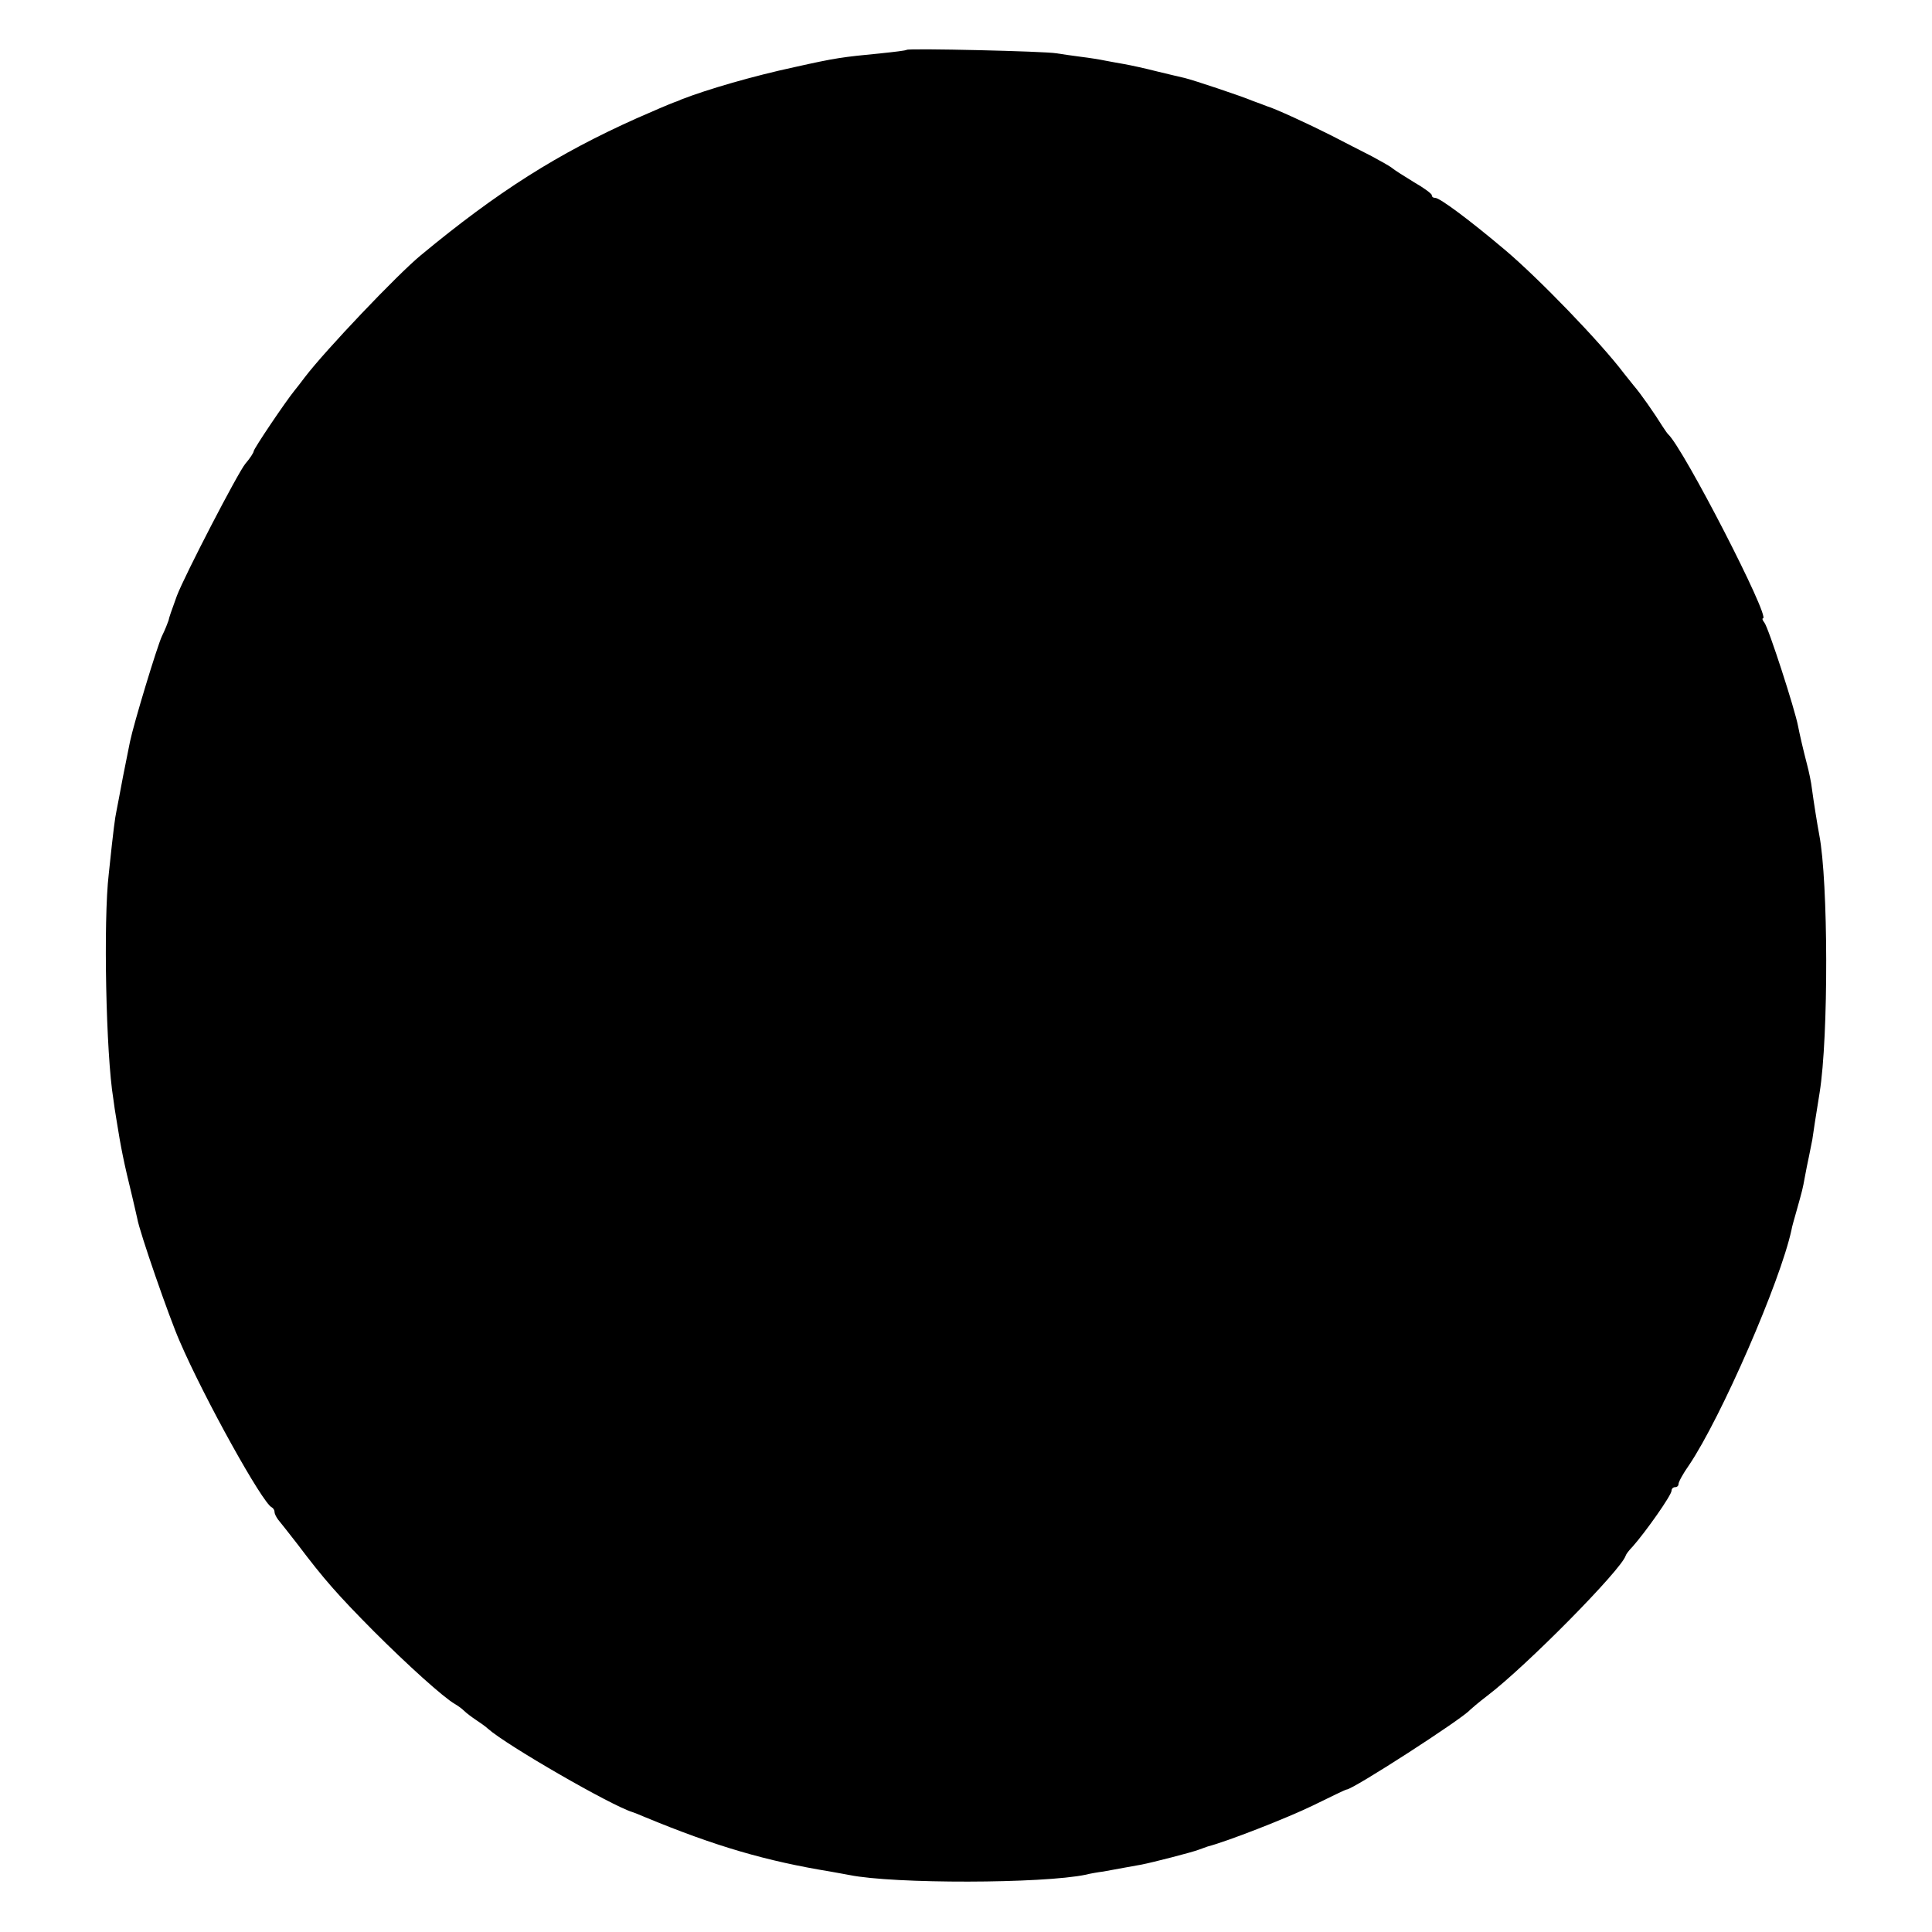
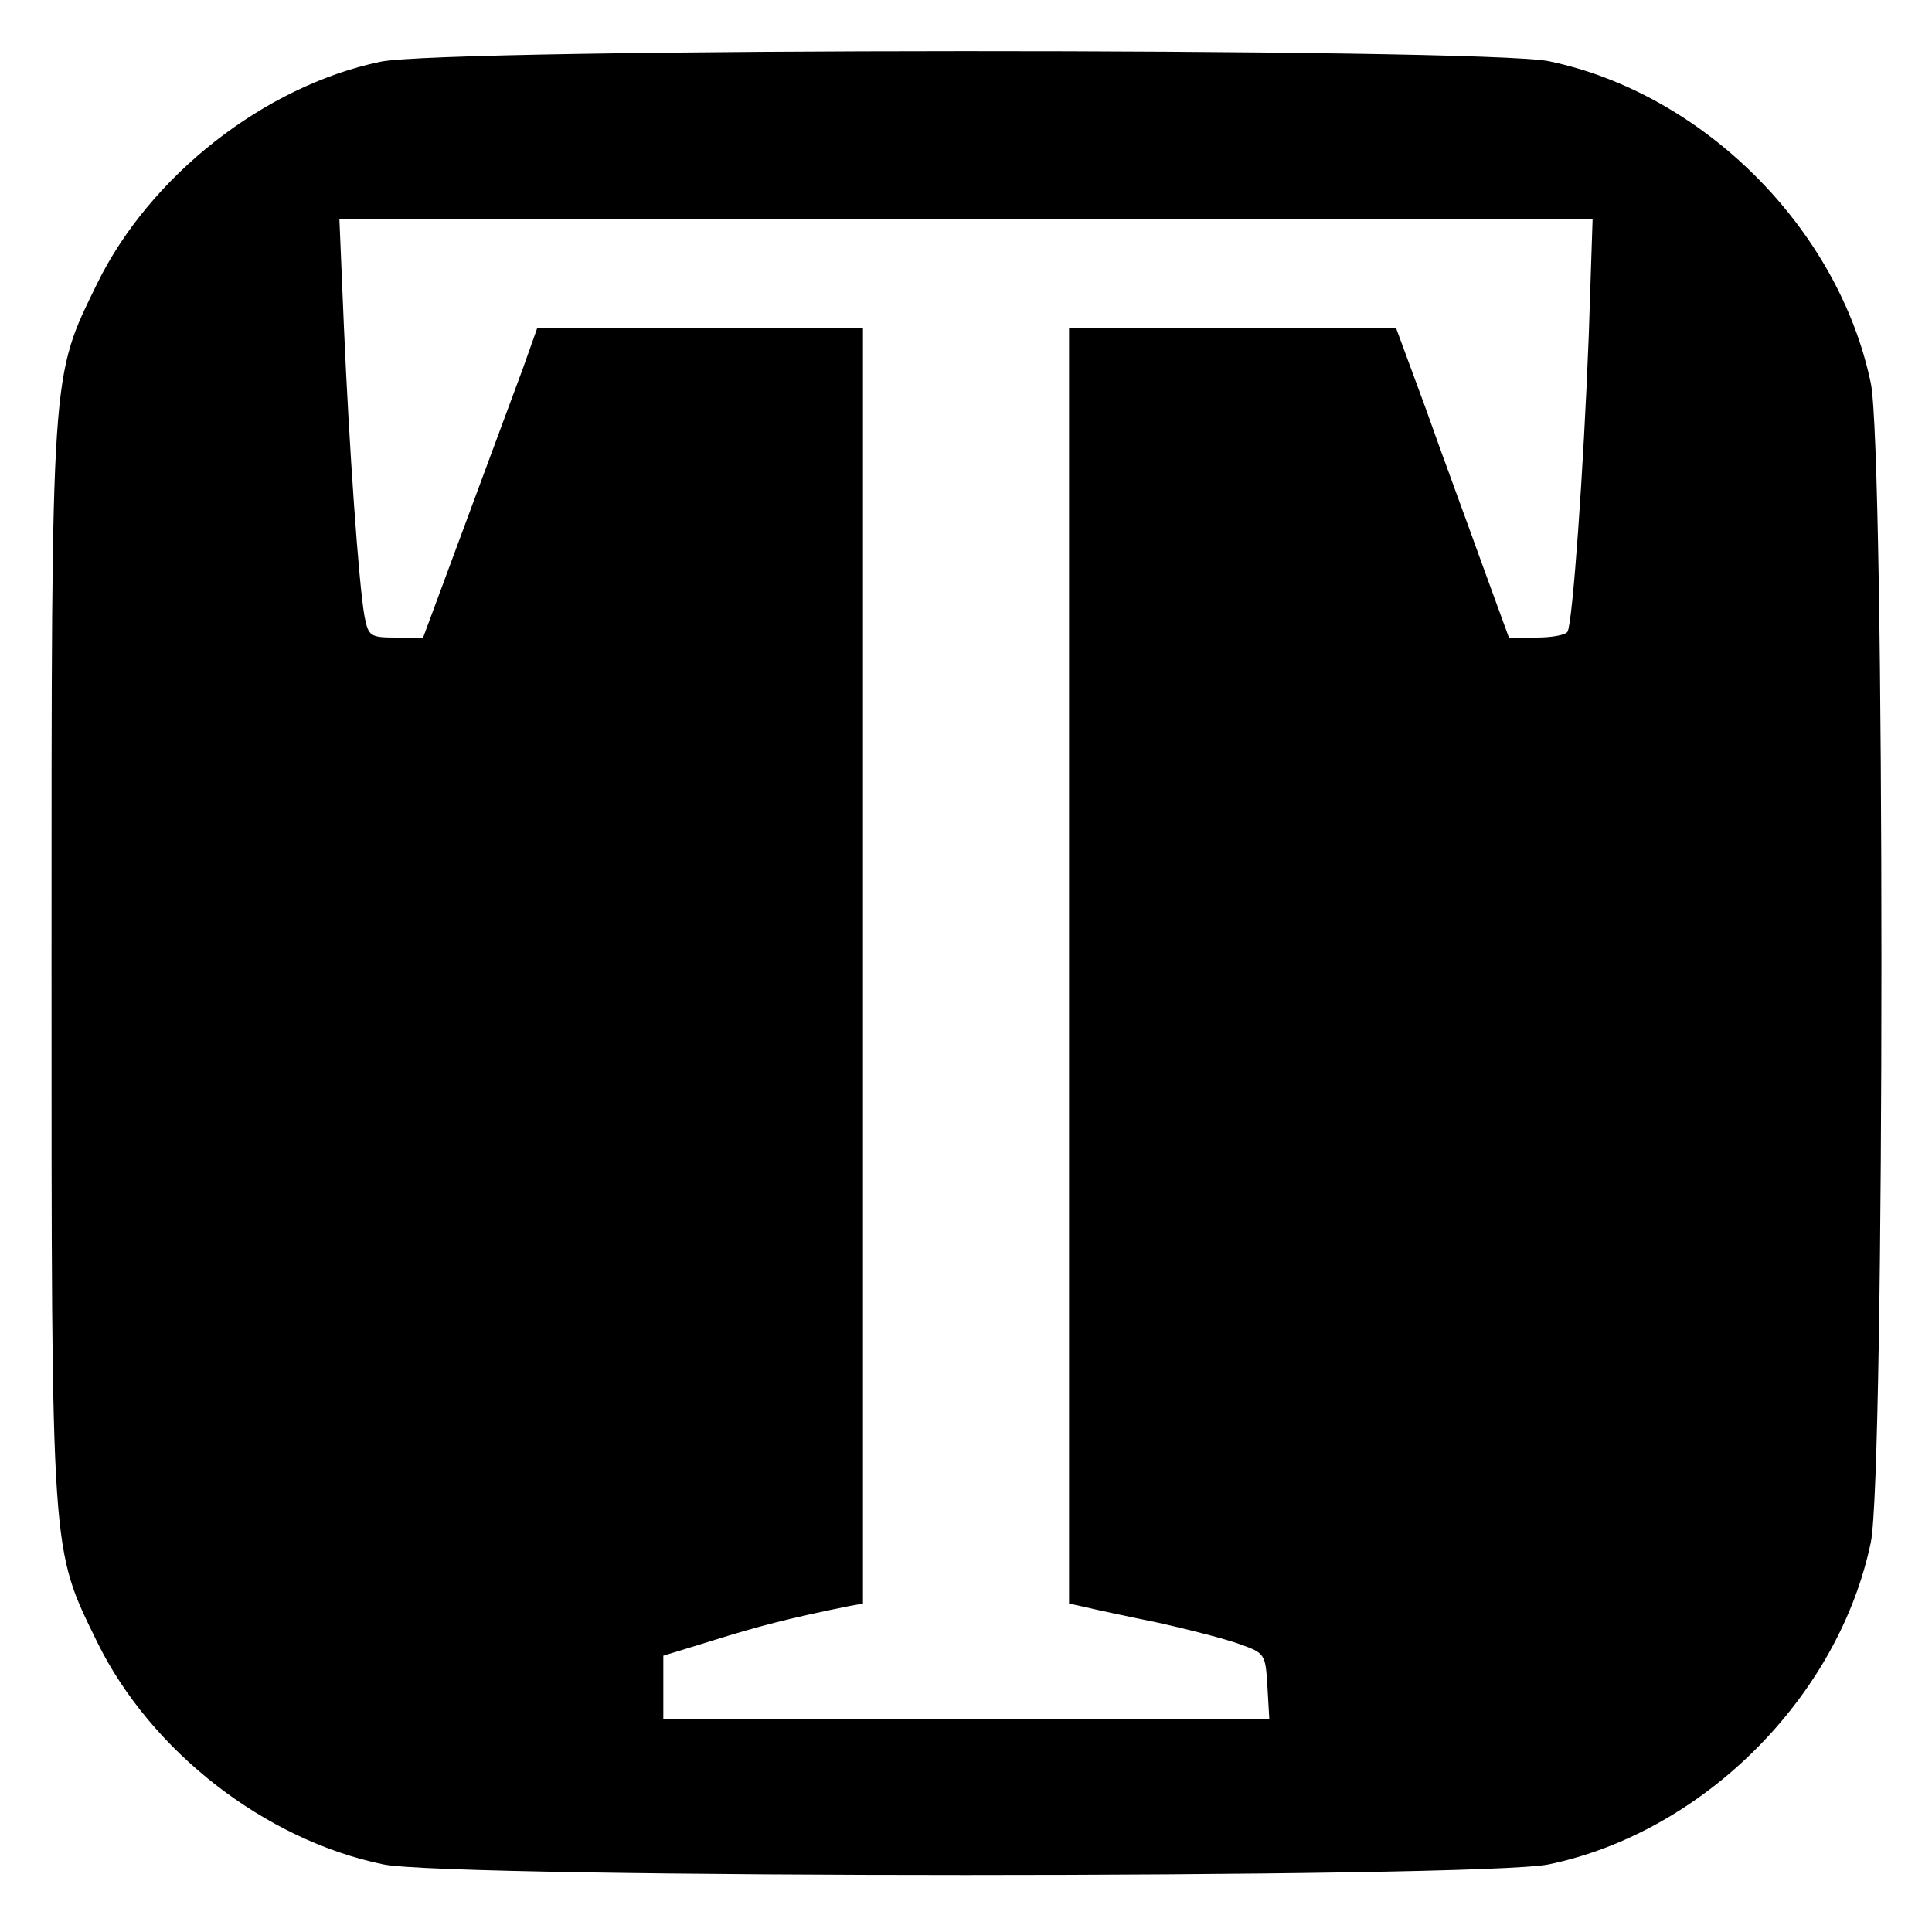
- <svg xmlns="http://www.w3.org/2000/svg" version="1.0" width="16pt" height="16pt" viewBox="0 0 16 16" preserveAspectRatio="xMidYMid meet">
-   <g transform="translate(0,16) scale(0.002878,-0.002878)" fill="#000000" stroke="none">
-     <path d="M2609 5416 c-2 -2 -35 -6 -74 -10 -113 -11 -129 -13 -250 -40 -116 -25 -248 -63 -325 -93 -8 -4 -17 -7 -20 -8 -11 -4 -63 -26 -108 -46 -228 -102 -400 -211 -621 -394 -68 -56 -275 -274 -333 -350 -12 -16 -26 -34 -31 -40 -26 -32 -117 -167 -117 -174 0 -4 -11 -21 -24 -36 -21 -25 -174 -320 -197 -380 -17 -47 -22 -61 -24 -71 -2 -6 -10 -27 -19 -45 -14 -30 -81 -251 -92 -304 -2 -11 -11 -56 -20 -100 -8 -44 -17 -89 -19 -100 -4 -19 -8 -46 -22 -180 -16 -135 -8 -520 13 -647 2 -16 6 -43 9 -60 13 -82 21 -122 45 -220 6 -24 12 -53 15 -65 6 -37 92 -285 122 -353 71 -165 239 -467 265 -478 4 -2 8 -8 8 -13 0 -6 5 -15 10 -22 6 -7 31 -39 56 -71 77 -102 116 -146 219 -250 98 -98 201 -191 234 -210 9 -5 21 -14 27 -20 6 -6 22 -18 34 -26 12 -8 28 -19 34 -25 54 -48 356 -222 416 -240 3 -1 19 -7 35 -14 205 -85 351 -127 534 -157 18 -3 43 -8 55 -10 128 -26 557 -25 681 1 11 3 34 7 50 9 17 3 44 8 60 11 17 3 39 7 50 9 31 6 148 36 165 43 8 3 20 7 25 9 55 14 229 82 303 118 51 25 94 46 97 46 18 0 334 204 355 229 3 3 25 22 50 41 113 86 386 363 398 403 1 4 10 16 20 26 38 43 112 148 112 161 0 6 5 10 10 10 6 0 10 4 10 9 0 6 13 30 30 54 93 138 263 529 295 677 1 8 9 35 16 60 15 54 16 56 23 95 3 17 8 41 11 55 3 14 7 36 10 50 2 14 11 75 21 135 26 161 25 608 -1 742 -6 32 -16 95 -21 132 -2 19 -9 51 -14 70 -11 42 -22 90 -26 111 -9 48 -85 283 -97 298 -5 6 -7 12 -4 12 23 0 -229 490 -273 530 -3 3 -9 12 -15 21 -25 40 -64 96 -84 119 -11 14 -24 30 -28 35 -68 90 -246 274 -342 355 -103 87 -188 150 -201 150 -6 0 -10 3 -10 8 0 4 -23 21 -51 37 -28 17 -56 35 -62 40 -7 6 -34 21 -60 35 -27 14 -79 40 -115 59 -63 32 -165 79 -187 85 -5 2 -23 9 -40 15 -33 14 -171 60 -196 66 -8 2 -44 10 -80 19 -35 9 -77 18 -94 21 -16 3 -41 7 -55 10 -14 3 -45 8 -70 11 -25 3 -56 8 -70 10 -31 6 -426 15 -431 10z" />
+ <svg xmlns="http://www.w3.org/2000/svg" version="1.0" width="300pt" height="300pt" viewBox="0 0 300 300" preserveAspectRatio="xMidYMid meet">
+   <g transform="translate(0,300) scale(0.1,-0.1)" fill="#000000" stroke="none">
+     <path d="M590 2904 c-180 -38 -357 -177 -439 -344 -72 -148 -71 -125 -71 -1055 0 -930 -1 -907 71 -1055 83 -169 260 -307 444 -345 104 -22 1706 -22 1810 0 240 50 450 260 500 500 22 104 22 1696 0 1800 -50 240 -260 450 -500 500 -101 21 -1716 21 -1815 -1z m1877 -426 c-8 -207 -25 -446 -33 -459 -3 -5 -24 -9 -48 -9 l-43 0 -43 118 c-23 64 -63 172 -87 240 l-45 122 -254 0 -254 0 0 -990 0 -990 23 -5 c12 -3 63 -14 112 -24 50 -11 108 -26 130 -34 39 -14 40 -15 43 -65 l3 -52 -470 0 -471 0 0 50 0 49 78 24 c67 21 116 34 210 53 l22 4 0 990 0 990 -253 0 -253 0 -22 -62 c-13 -35 -53 -143 -89 -240 l-66 -178 -42 0 c-40 0 -43 2 -49 33 -9 50 -24 265 -32 450 l-7 167 973 0 973 0 -6 -182z" />
  </g>
</svg>
